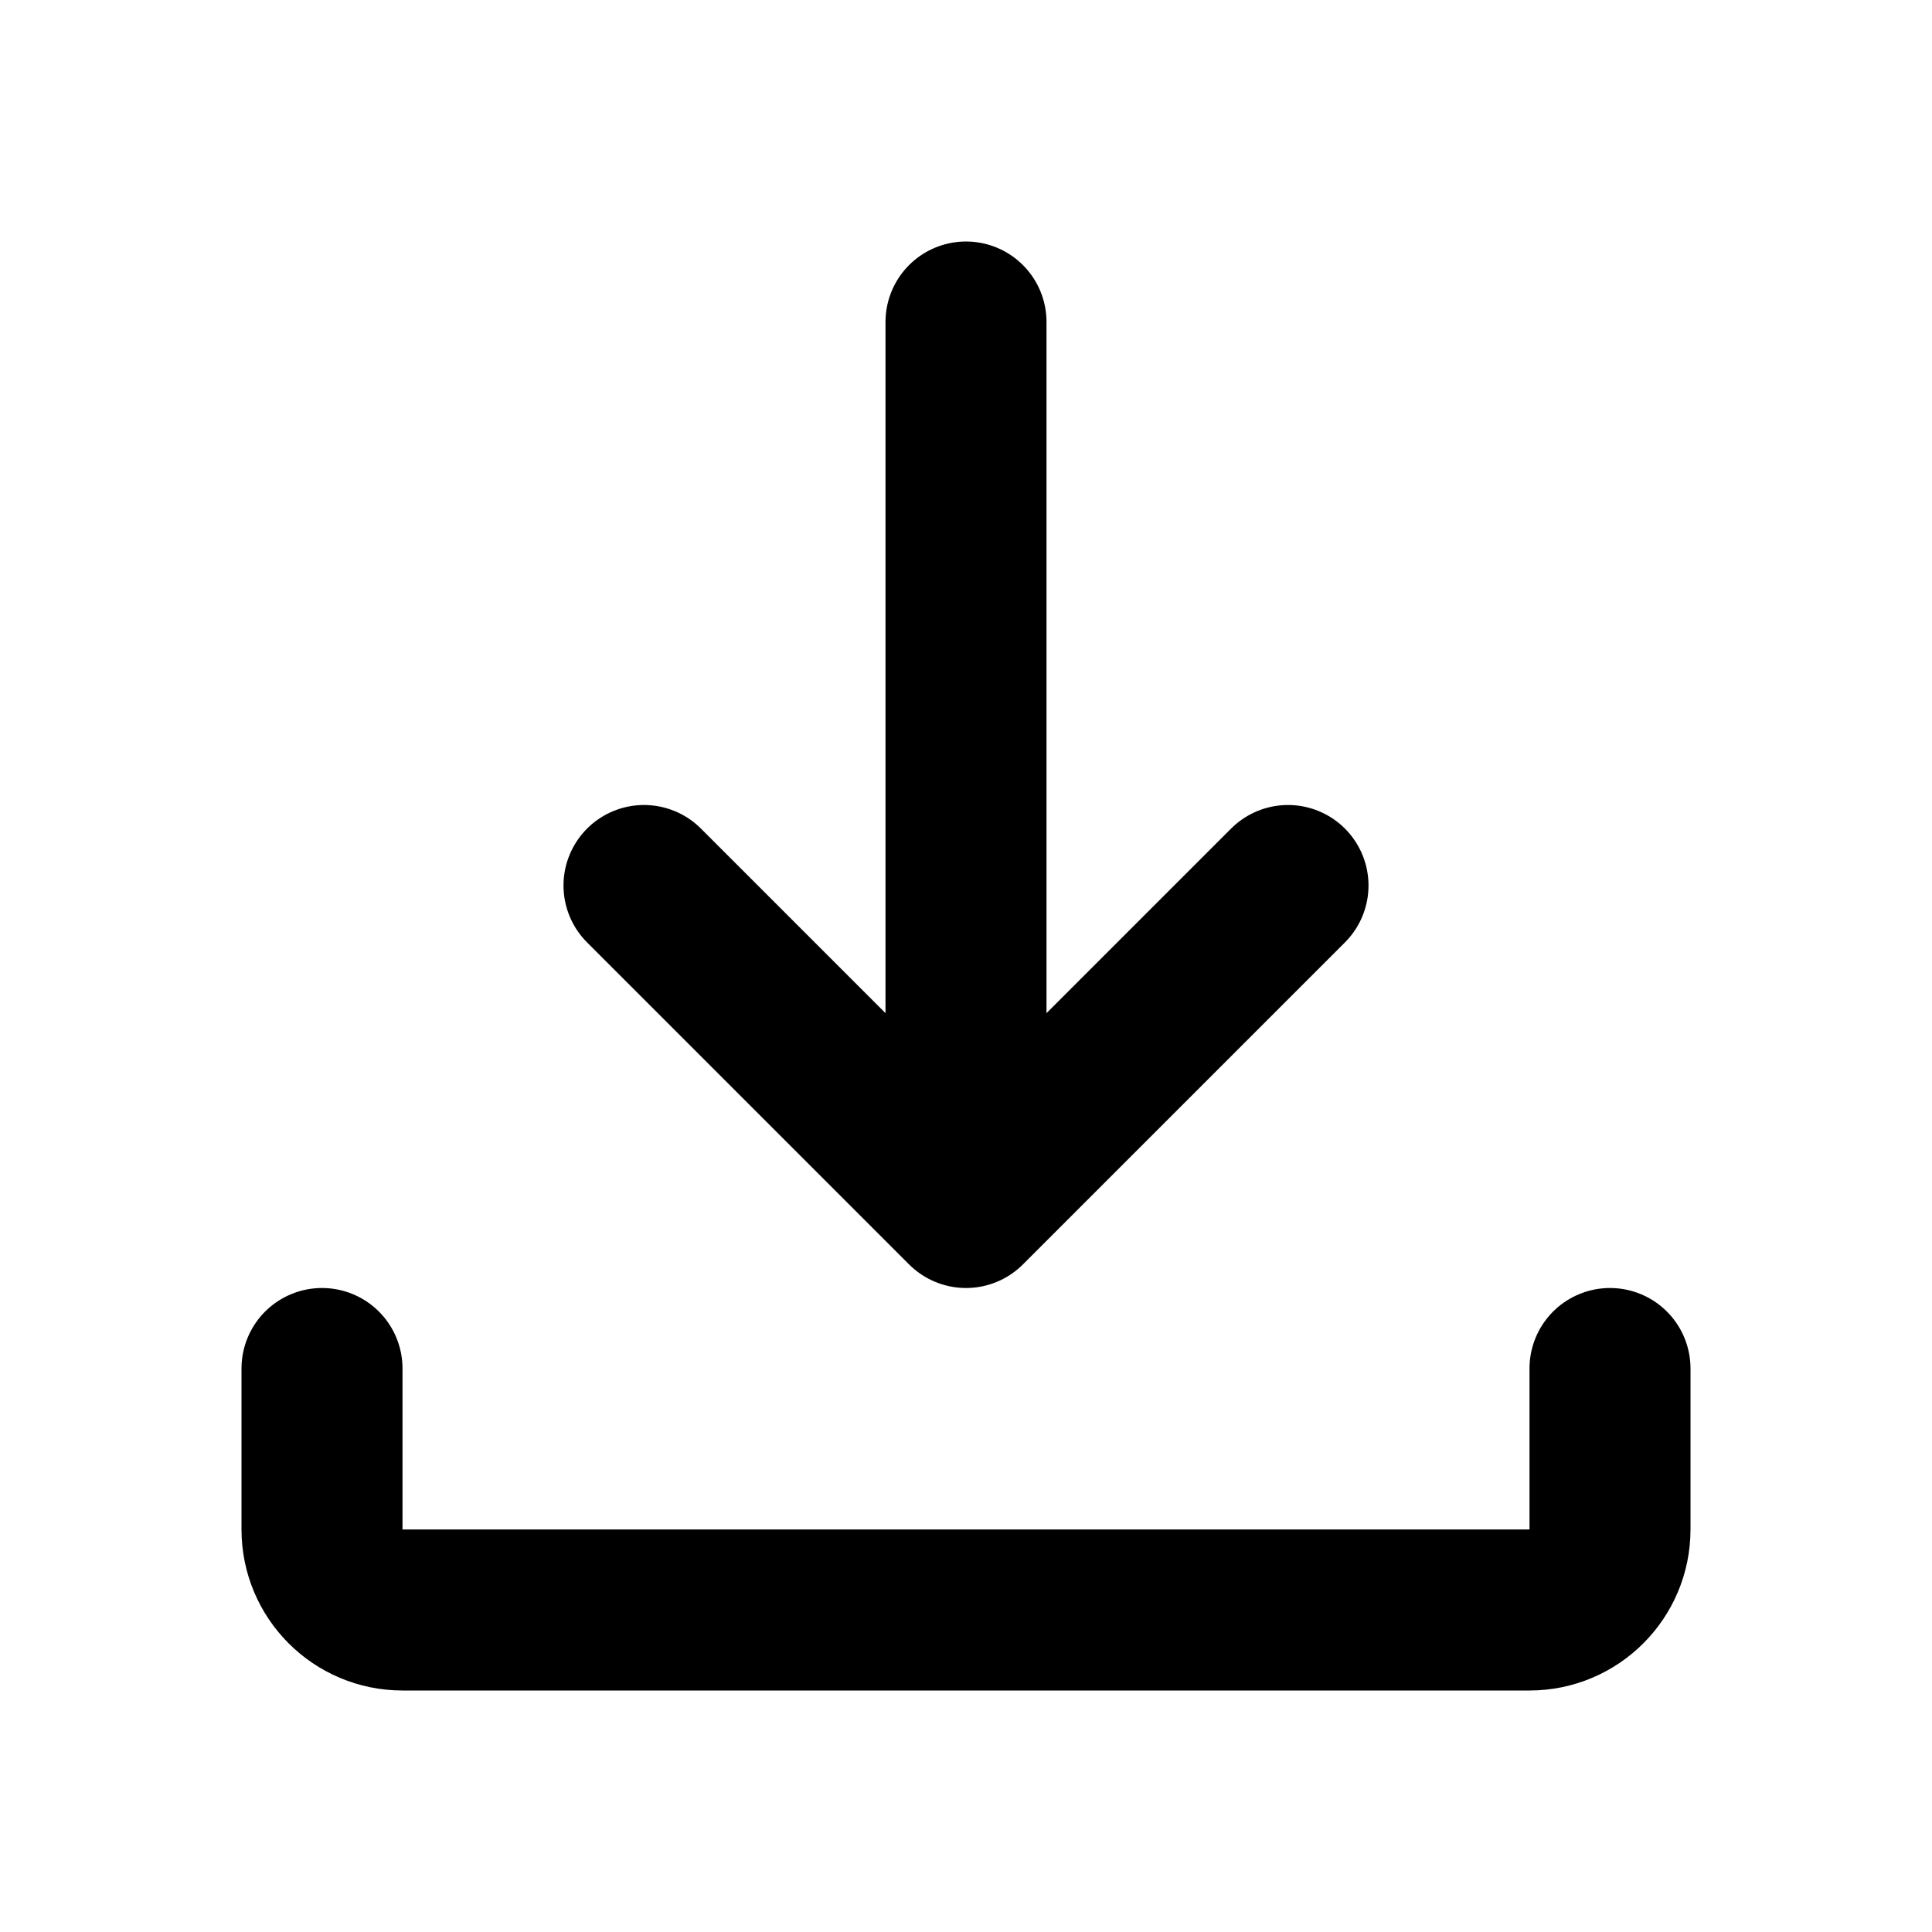
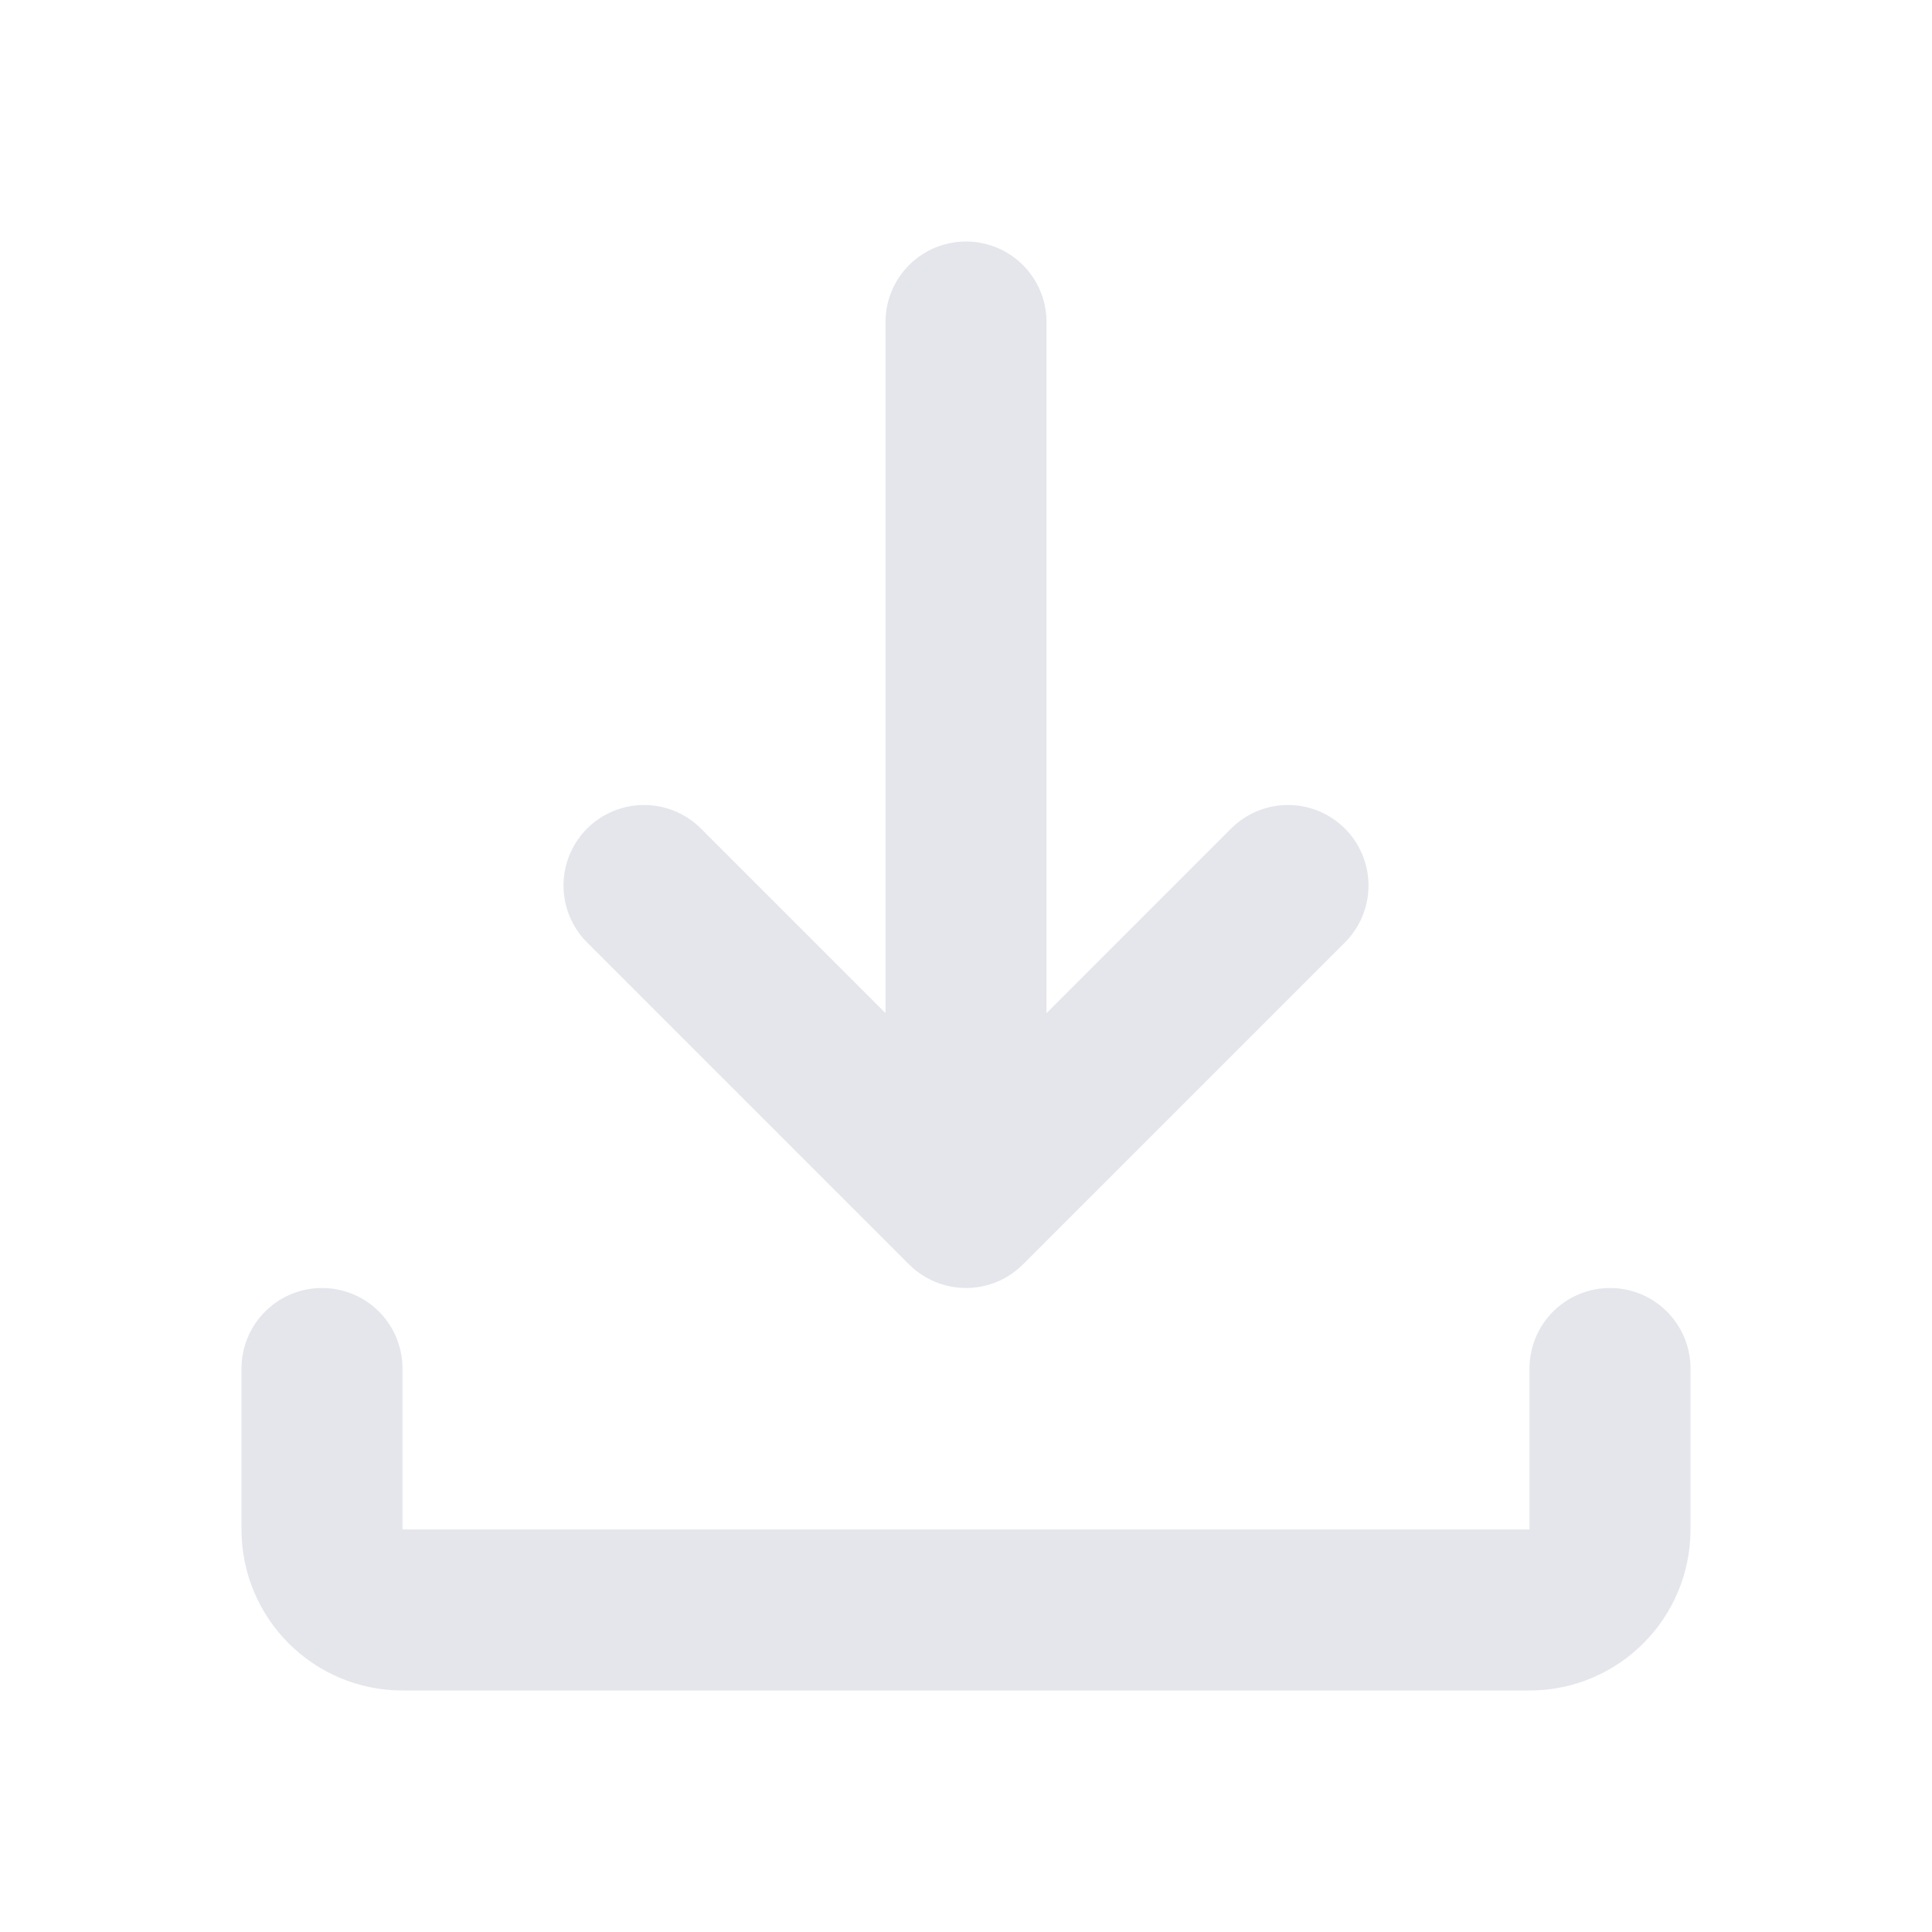
- <svg xmlns="http://www.w3.org/2000/svg" viewBox="0 0 24 24" fill="none" stroke="currentColor" stroke-width="2" stroke-linecap="round" stroke-linejoin="round">
+ <svg xmlns="http://www.w3.org/2000/svg" viewBox="0 0 24 24" fill="none" stroke="#e4e6eb" stroke-width="2" stroke-linecap="round" stroke-linejoin="round">
  <path d="M12 4v11m0 0l-4-4m4 4l4-4" />
  <path d="M4 17v2a1 1 0 0 0 1 1h14a1 1 0 0 0 1-1v-2" />
</svg>
